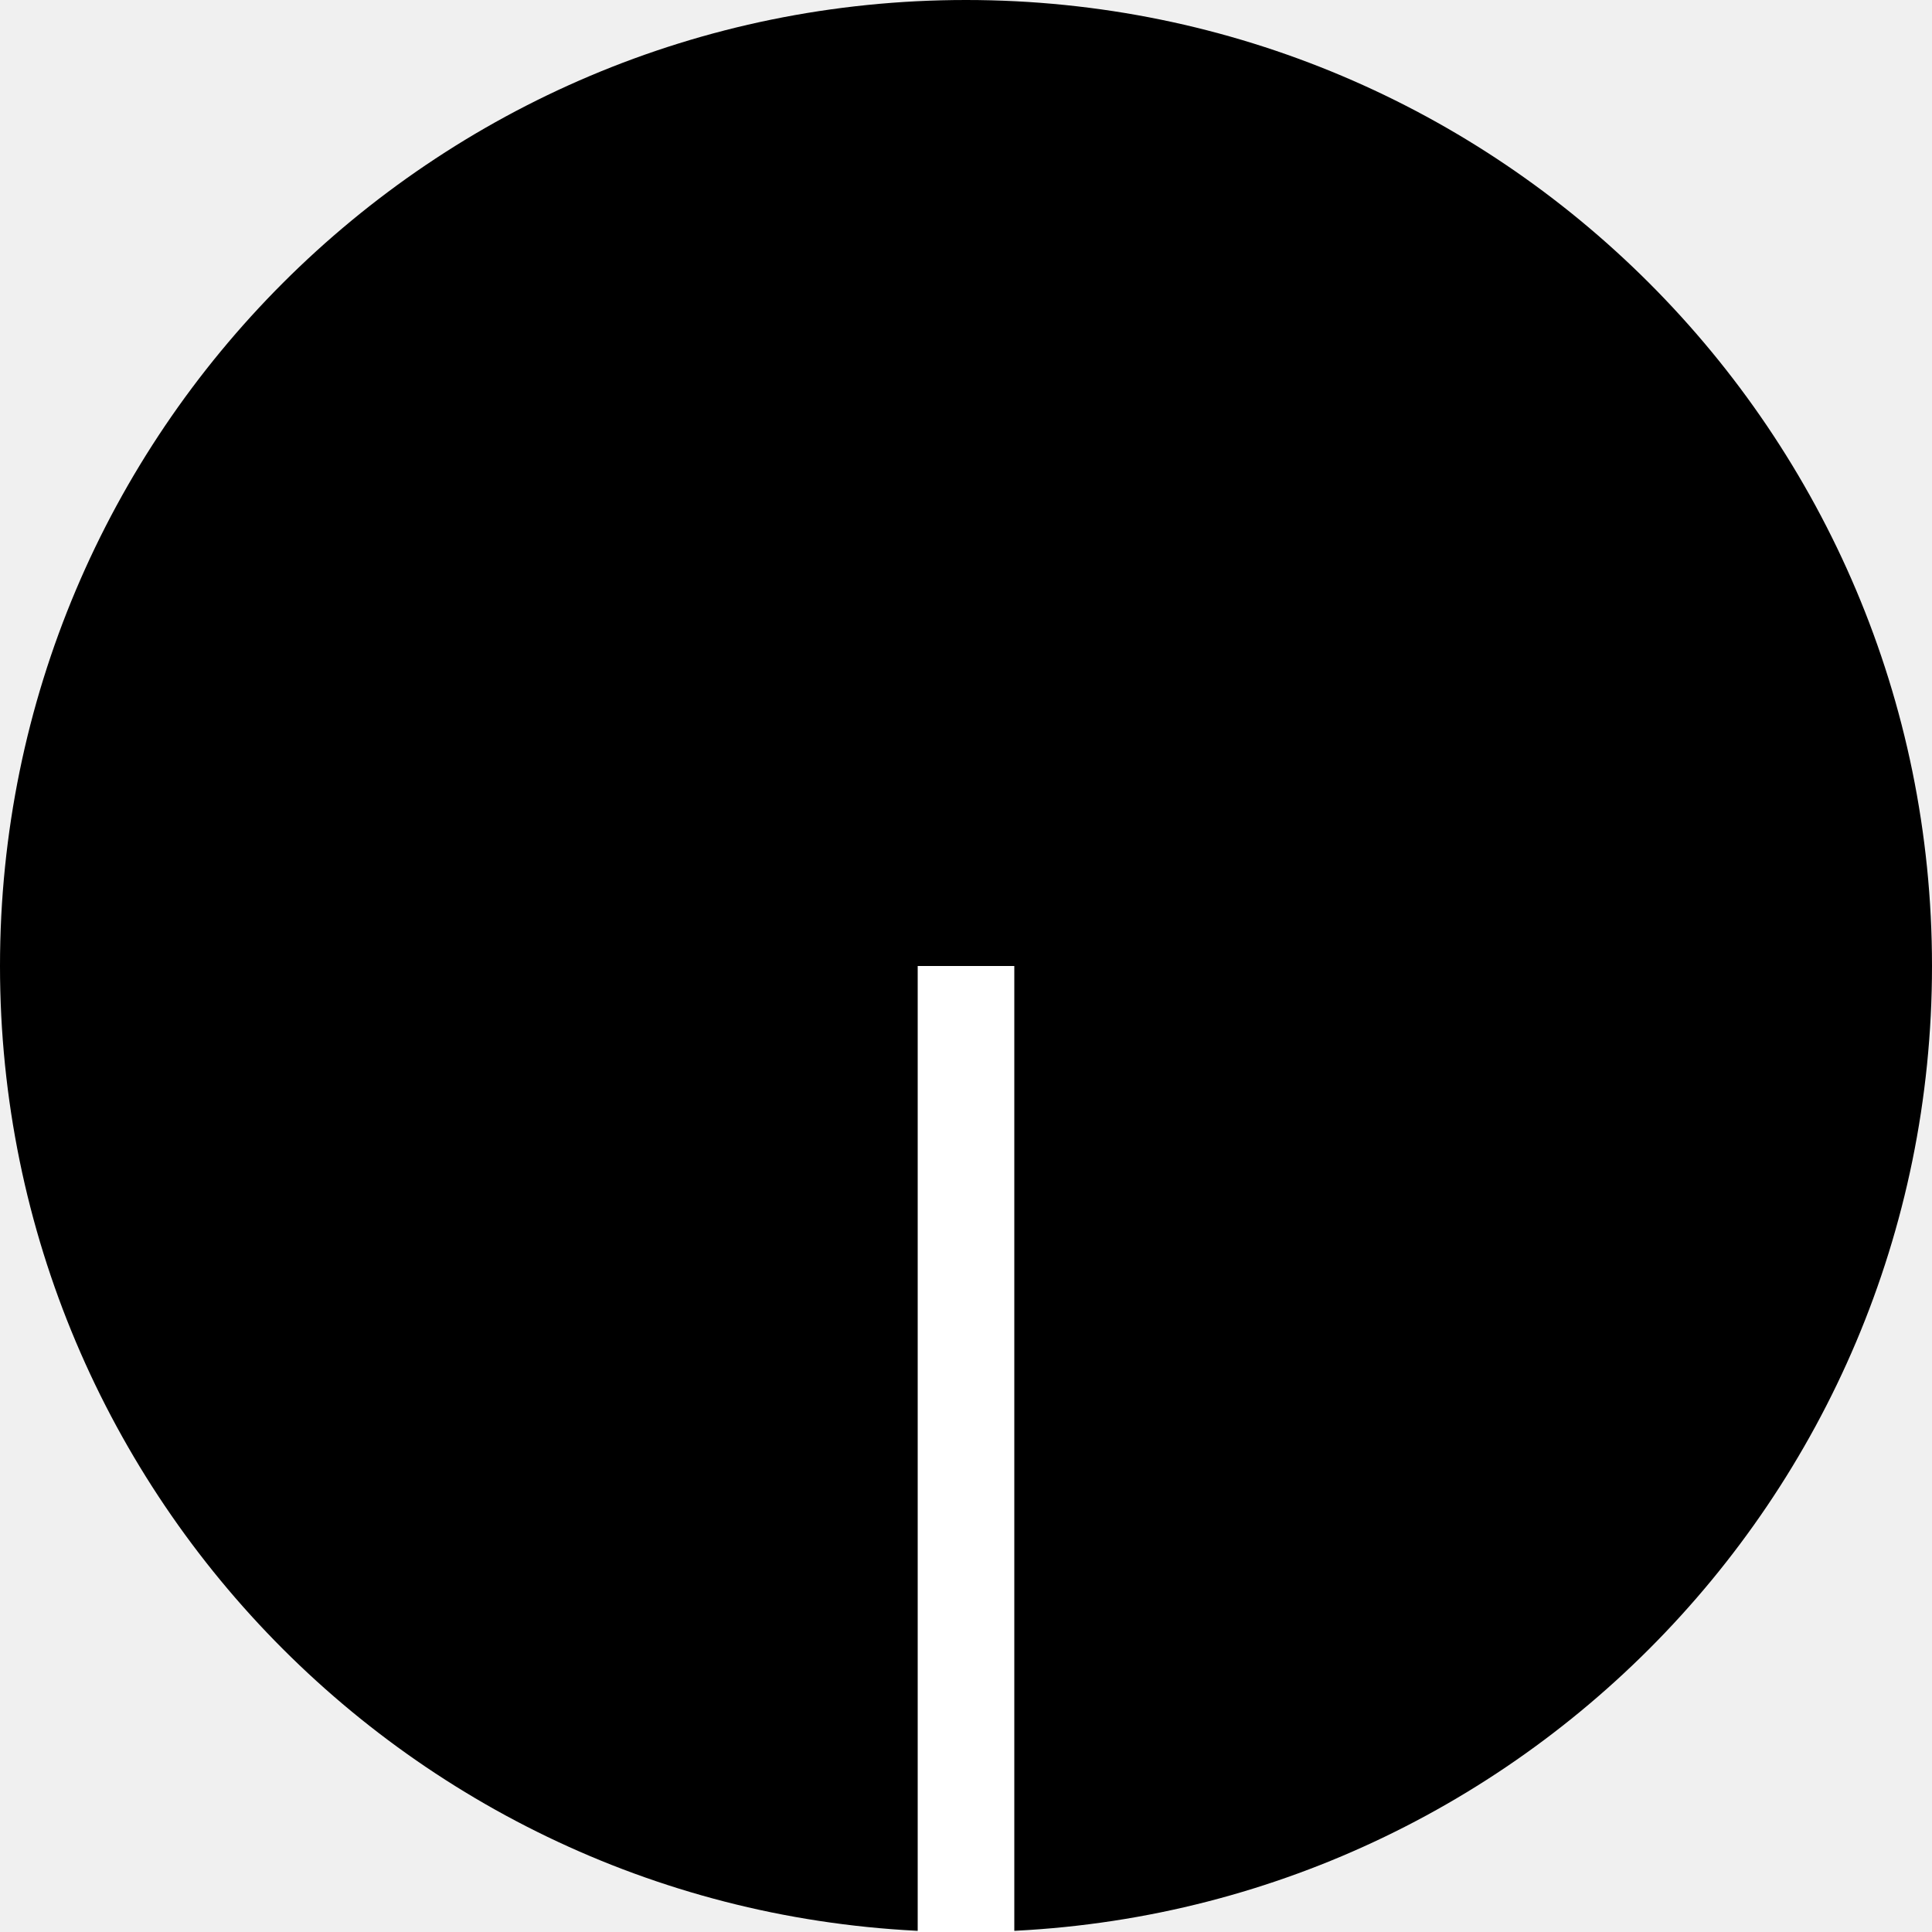
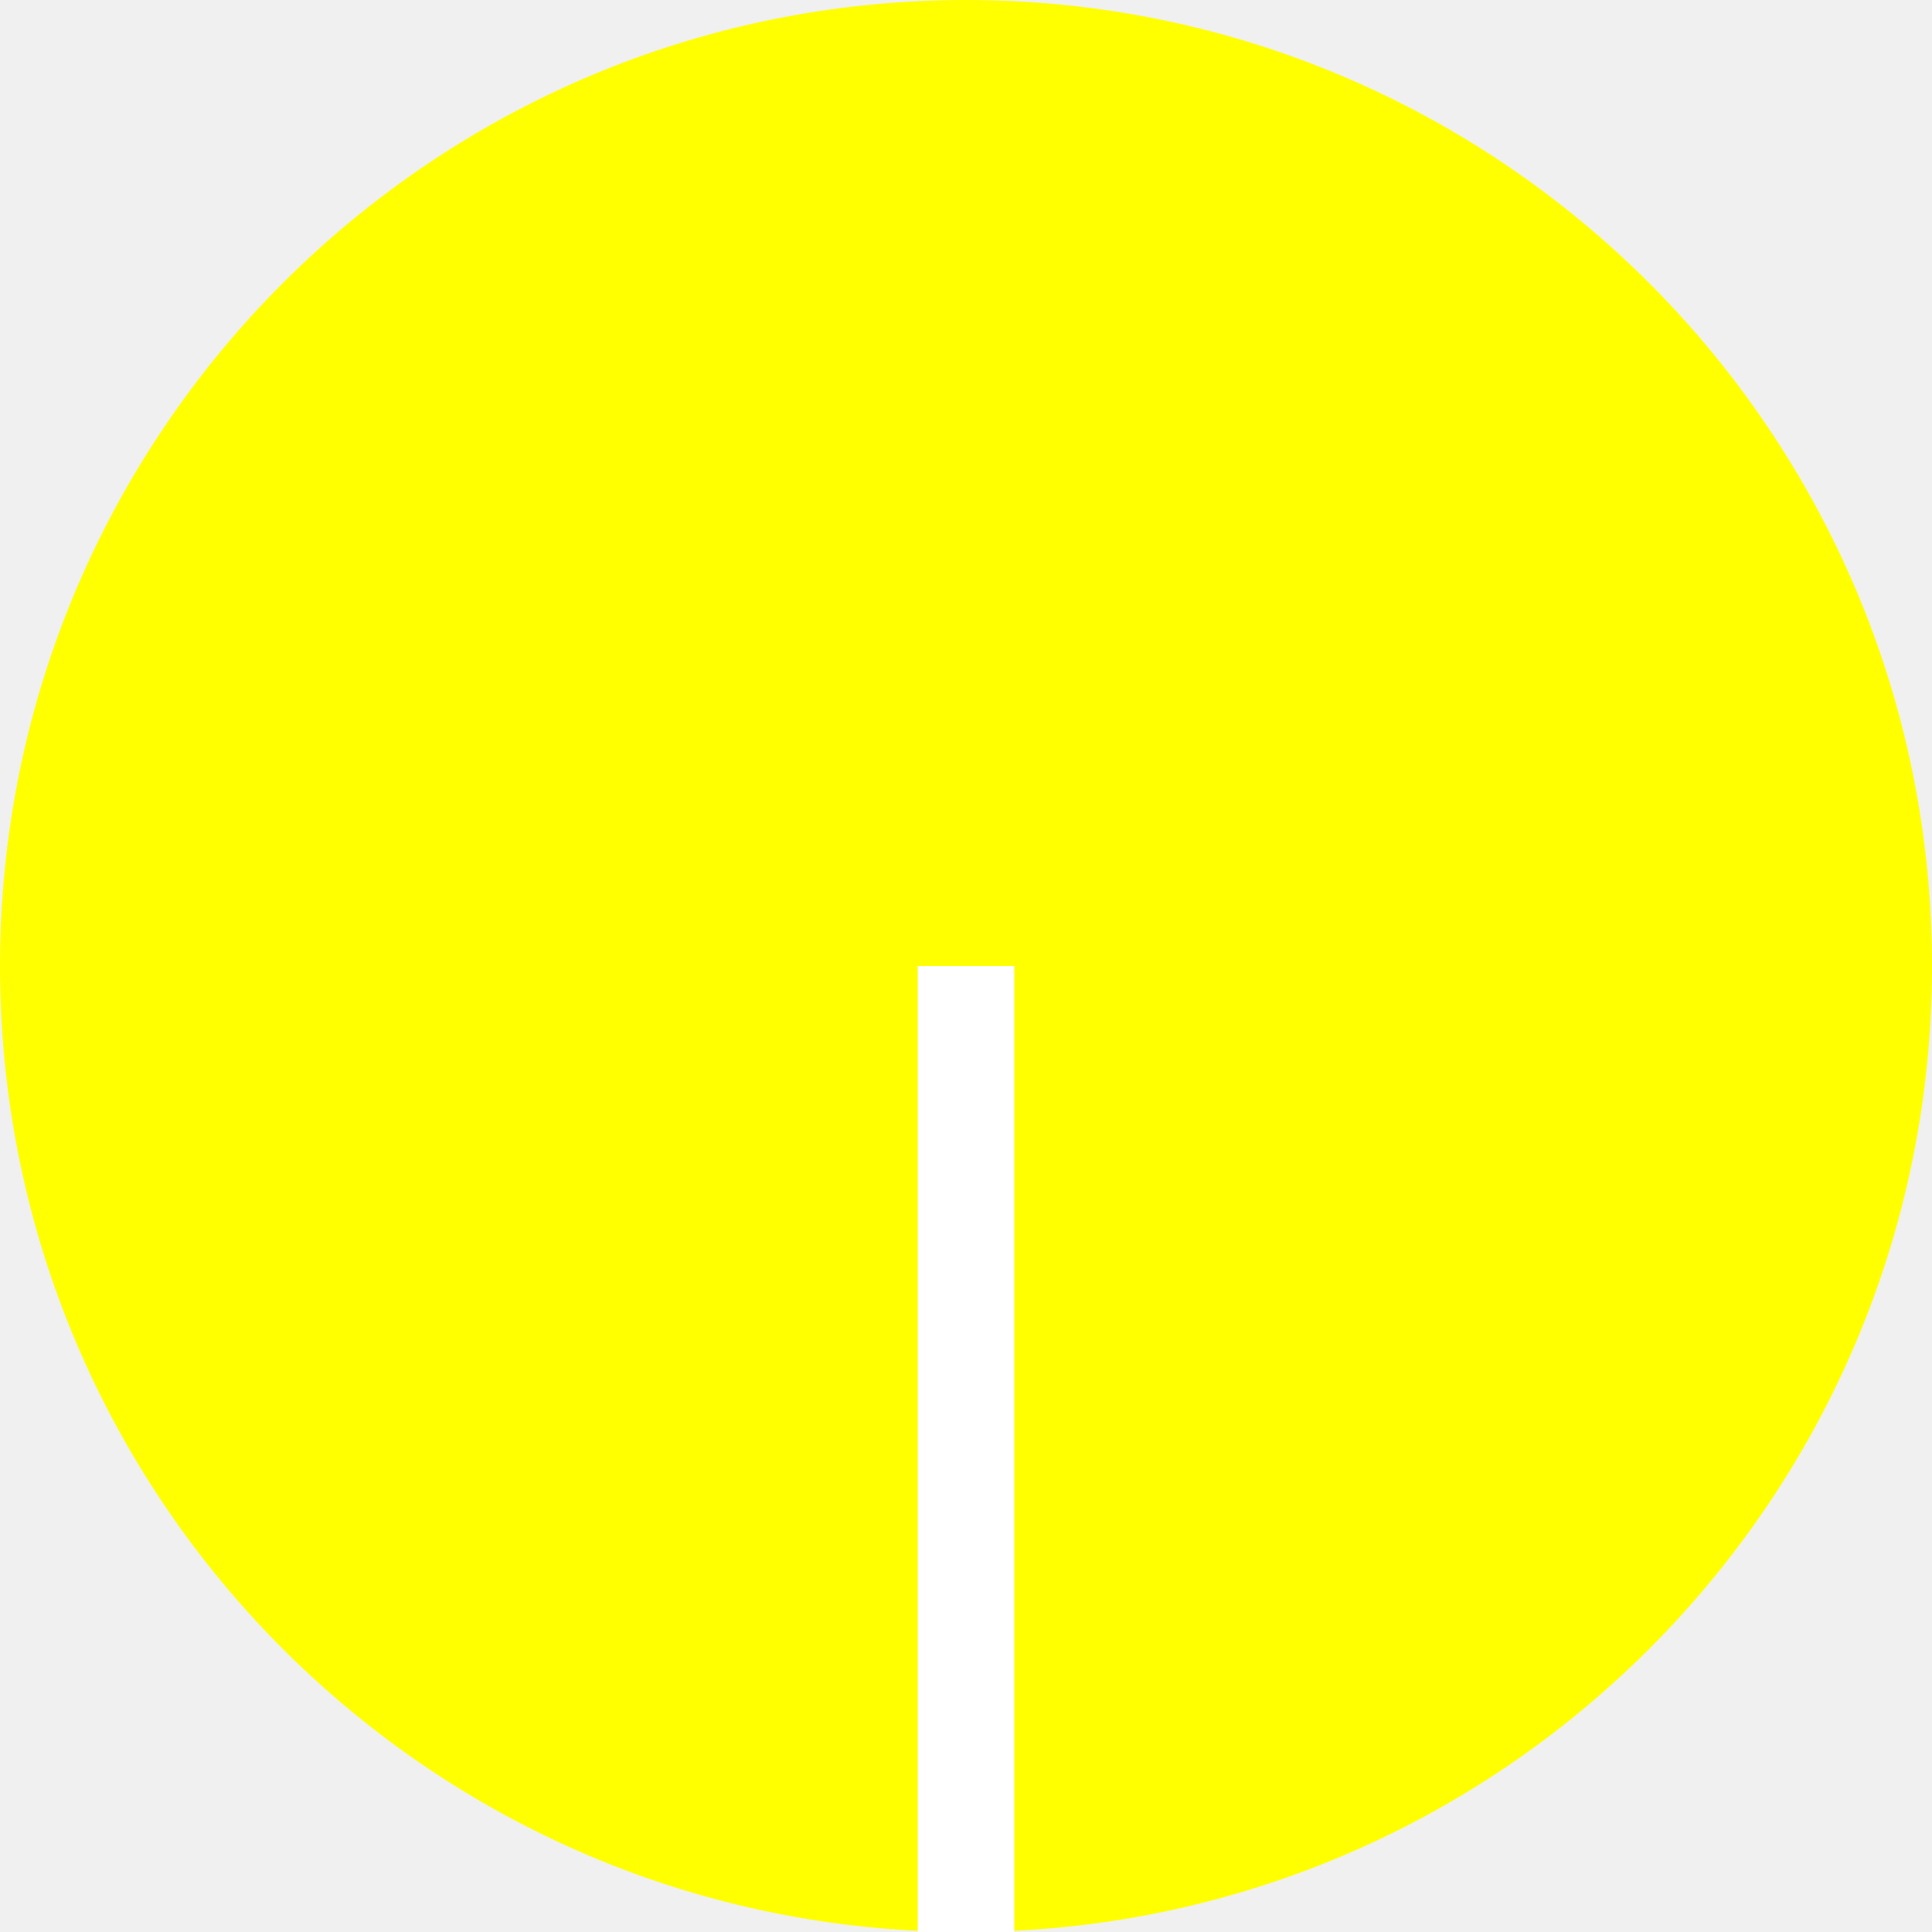
<svg xmlns="http://www.w3.org/2000/svg" width="50" height="50" id="Her" viewBox="0 0 50 50">
-   <circle cx="25" cy="25" r="25" fill="#000000" />
+   <circle cx="25" cy="25" r="25" fill="#FFFF00" />
  <g stroke="#FFFFFF">
    <line x1="25" x2="25" y1="50" y2="25" stroke-width="2.5" />
  </g>
</svg>
